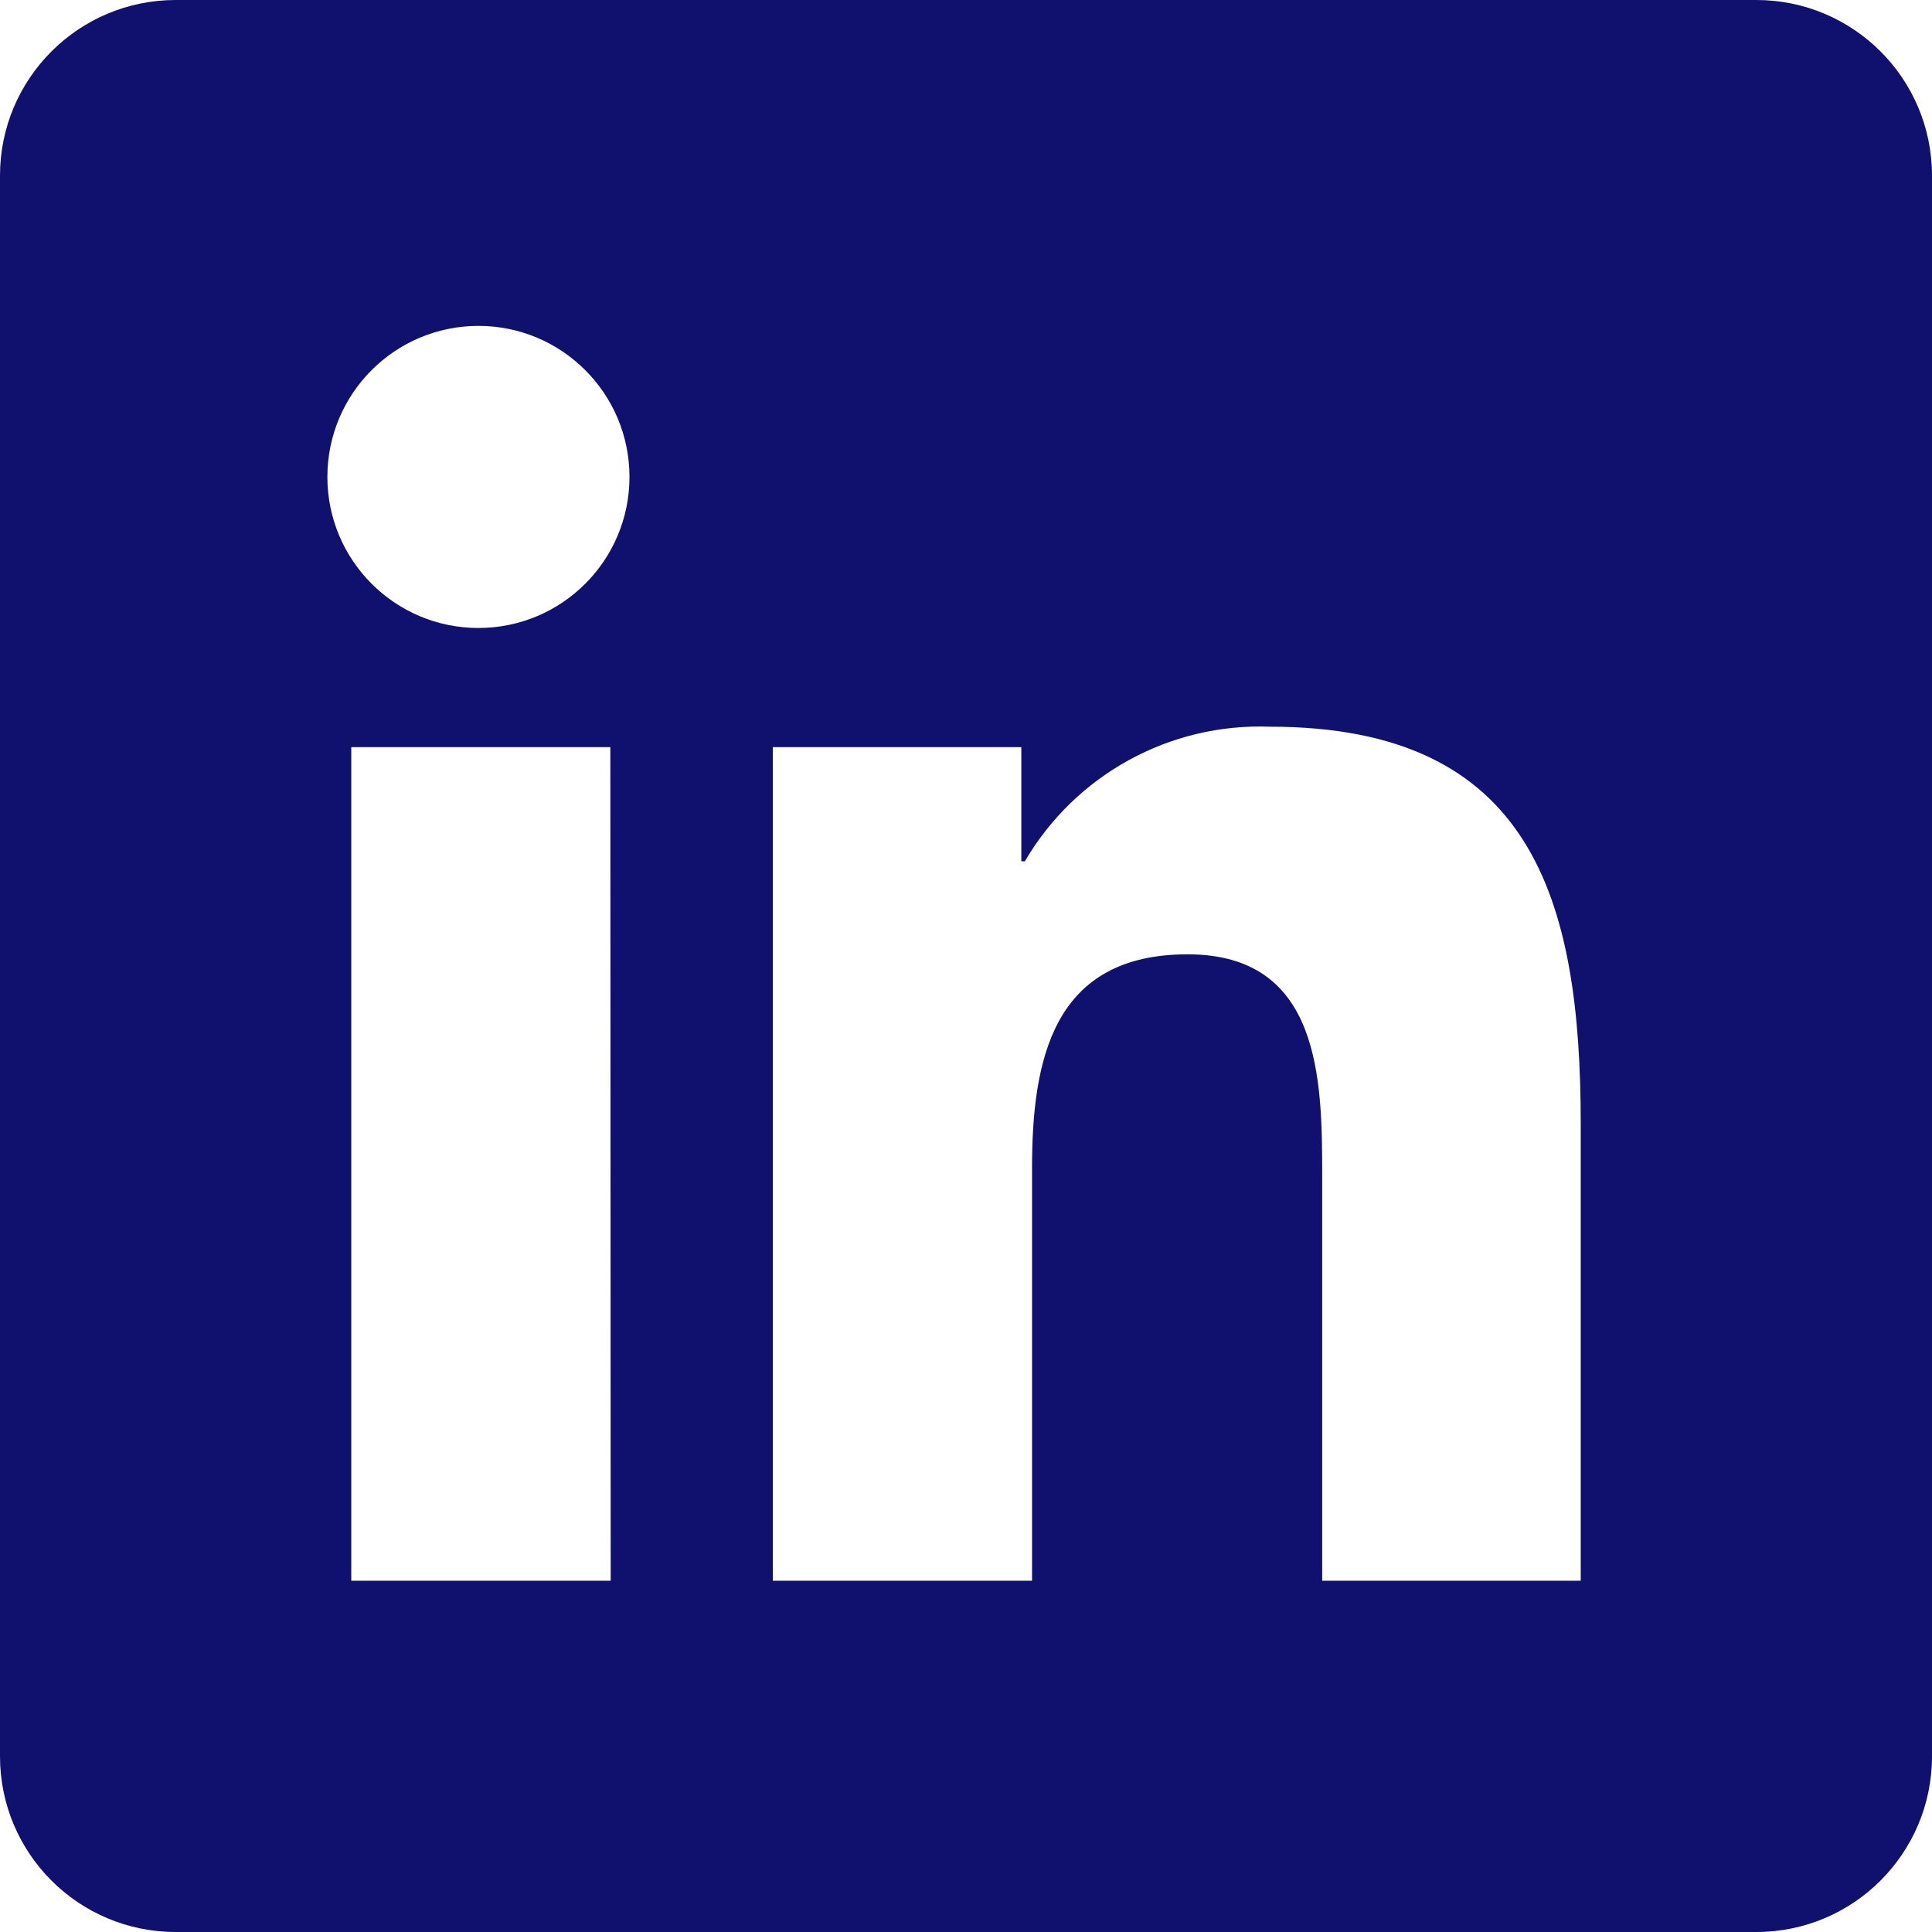
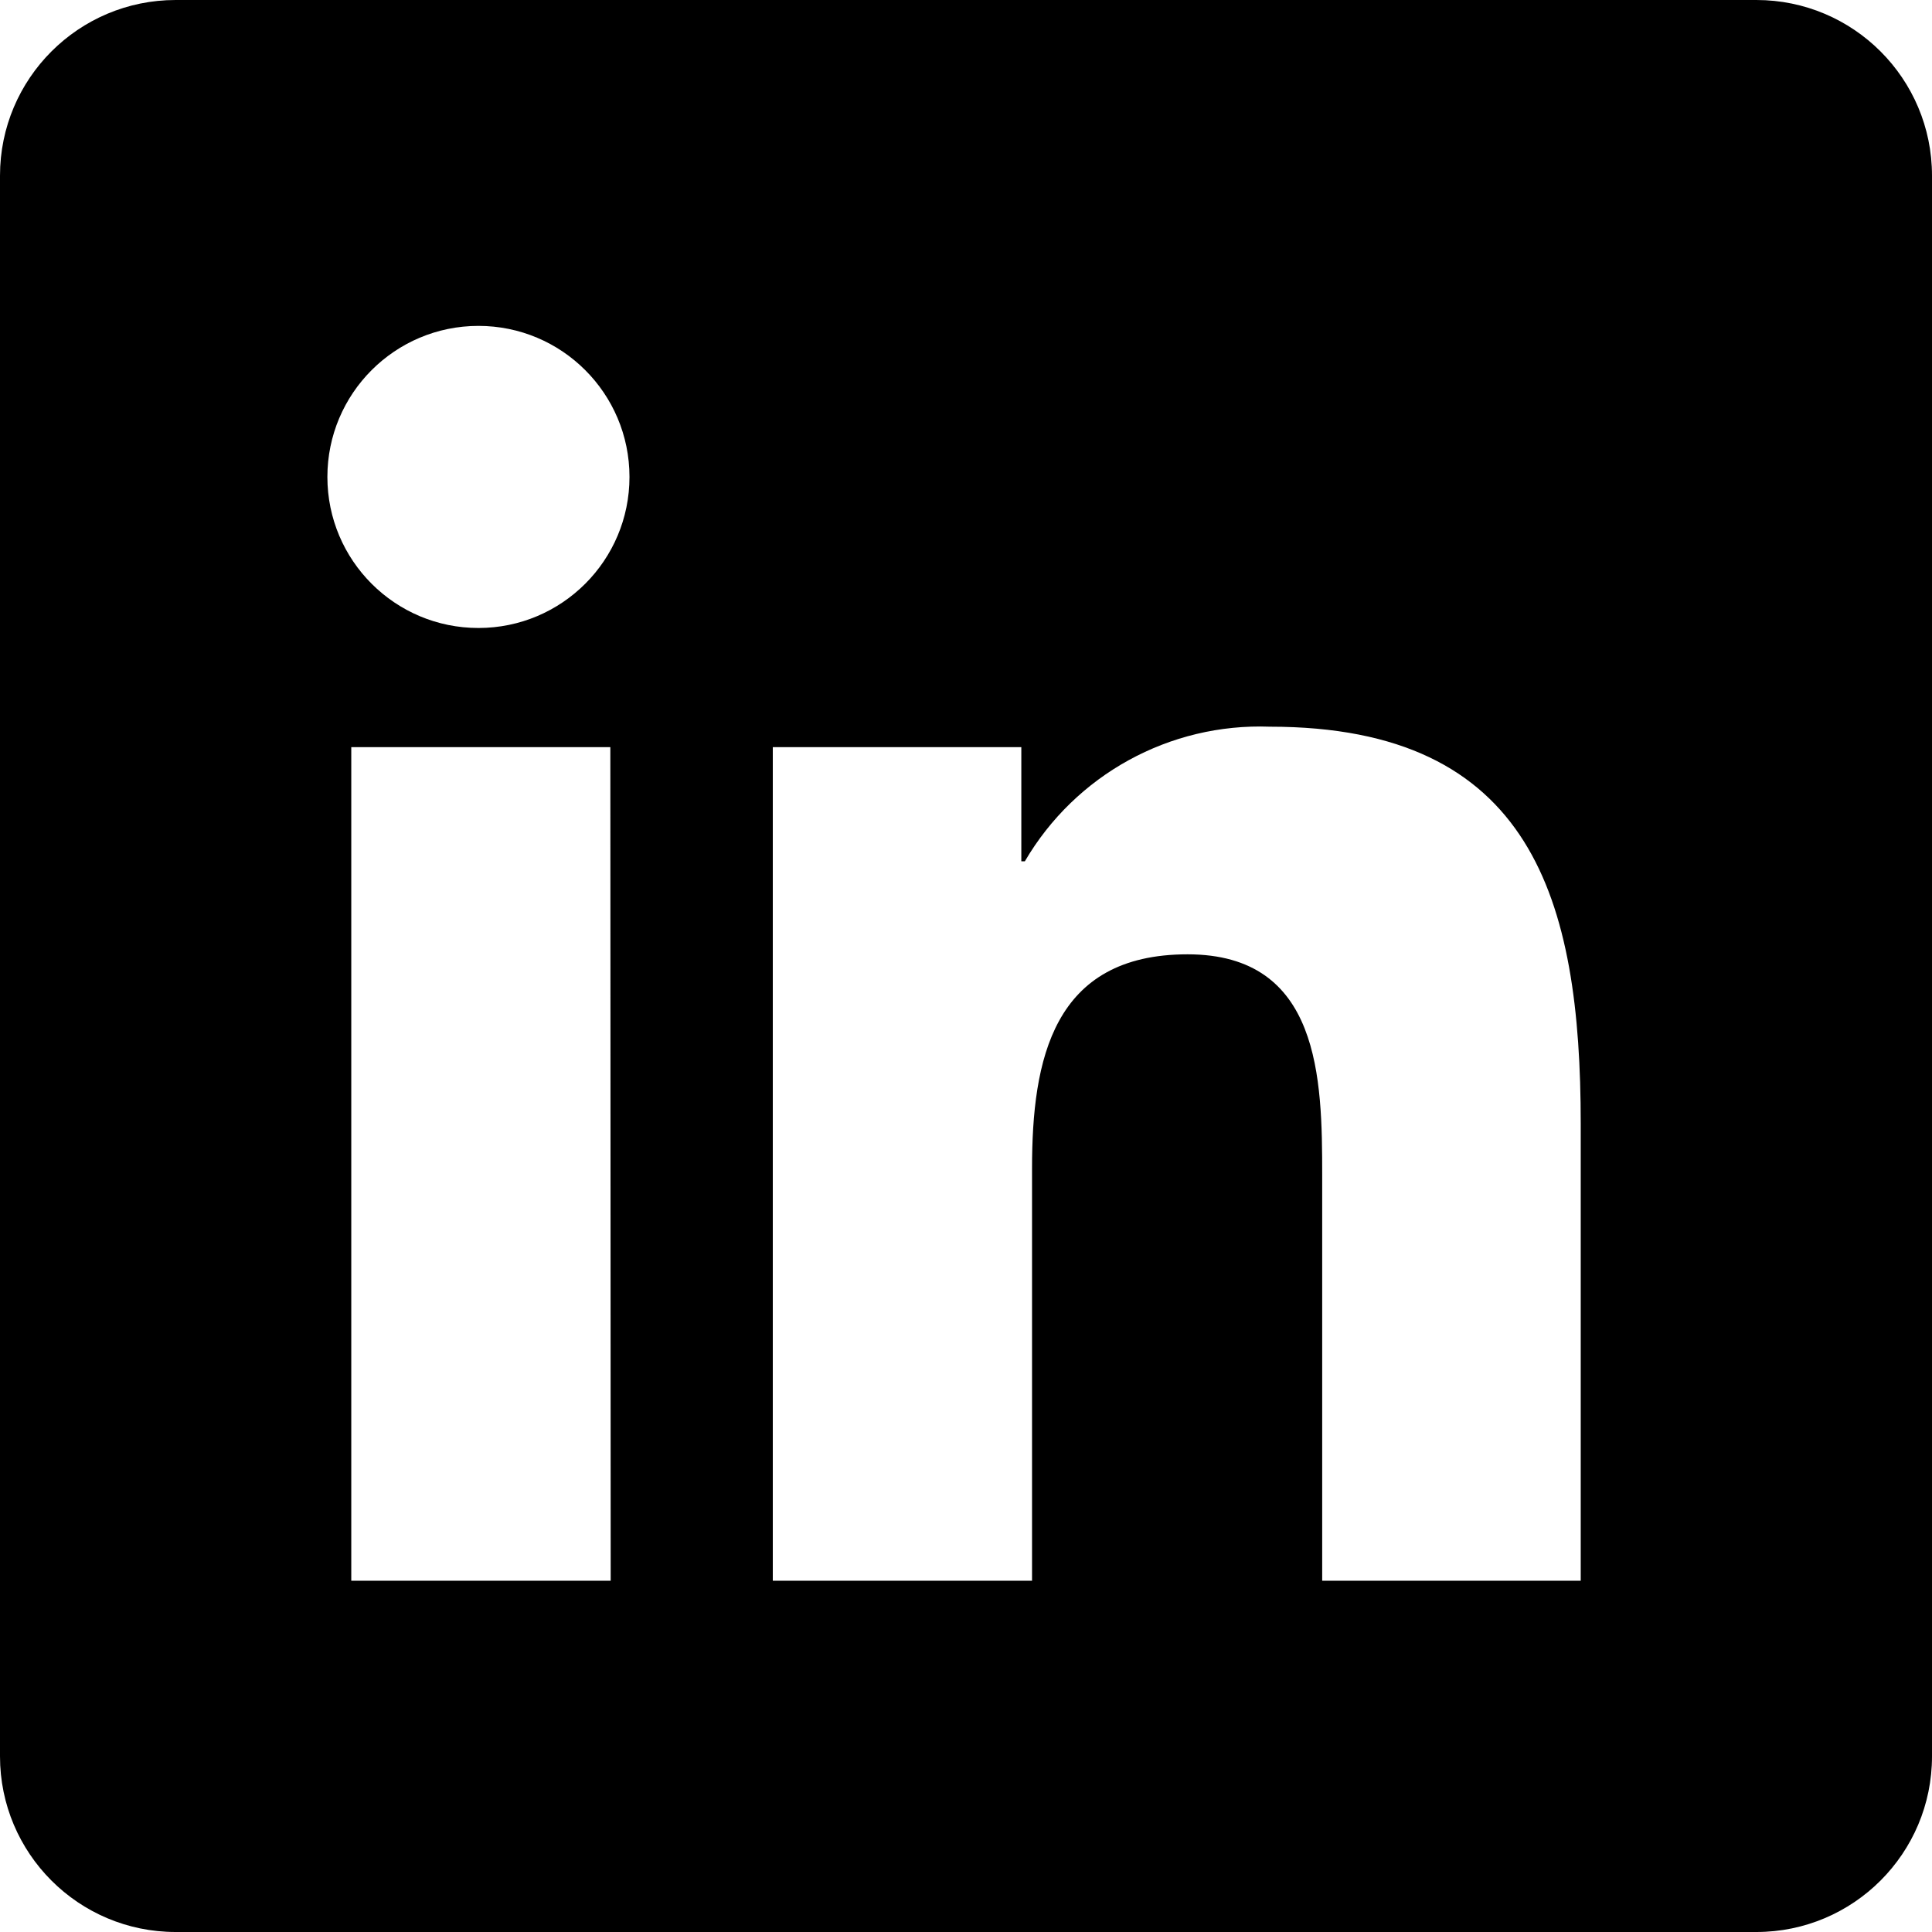
<svg xmlns="http://www.w3.org/2000/svg" width="22" height="22" viewBox="0 0 22 22">
  <defs>
-     <style>.a{fill:#10116e;}</style>
+     <style />
  </defs>
  <path class="a" d="M24,4H6A2,2,0,0,0,4,6V24a2,2,0,0,0,2,2H24a2,2,0,0,0,2-2V6A2,2,0,0,0,24,4ZM10.954,22H8V12.508h2.95ZM9.449,11.151a1.72,1.72,0,1,1,1.719-1.72A1.72,1.72,0,0,1,9.449,11.151ZM22,22H19.056V17.384c0-1.1-.02-2.517-1.533-2.517-1.535,0-1.771,1.2-1.771,2.437V22H12.8V12.508h2.83v1.3h.04a3.1,3.1,0,0,1,2.791-1.533c2.987,0,3.539,1.966,3.539,4.522V22Z" transform="translate(-4 -4)" />
</svg>
